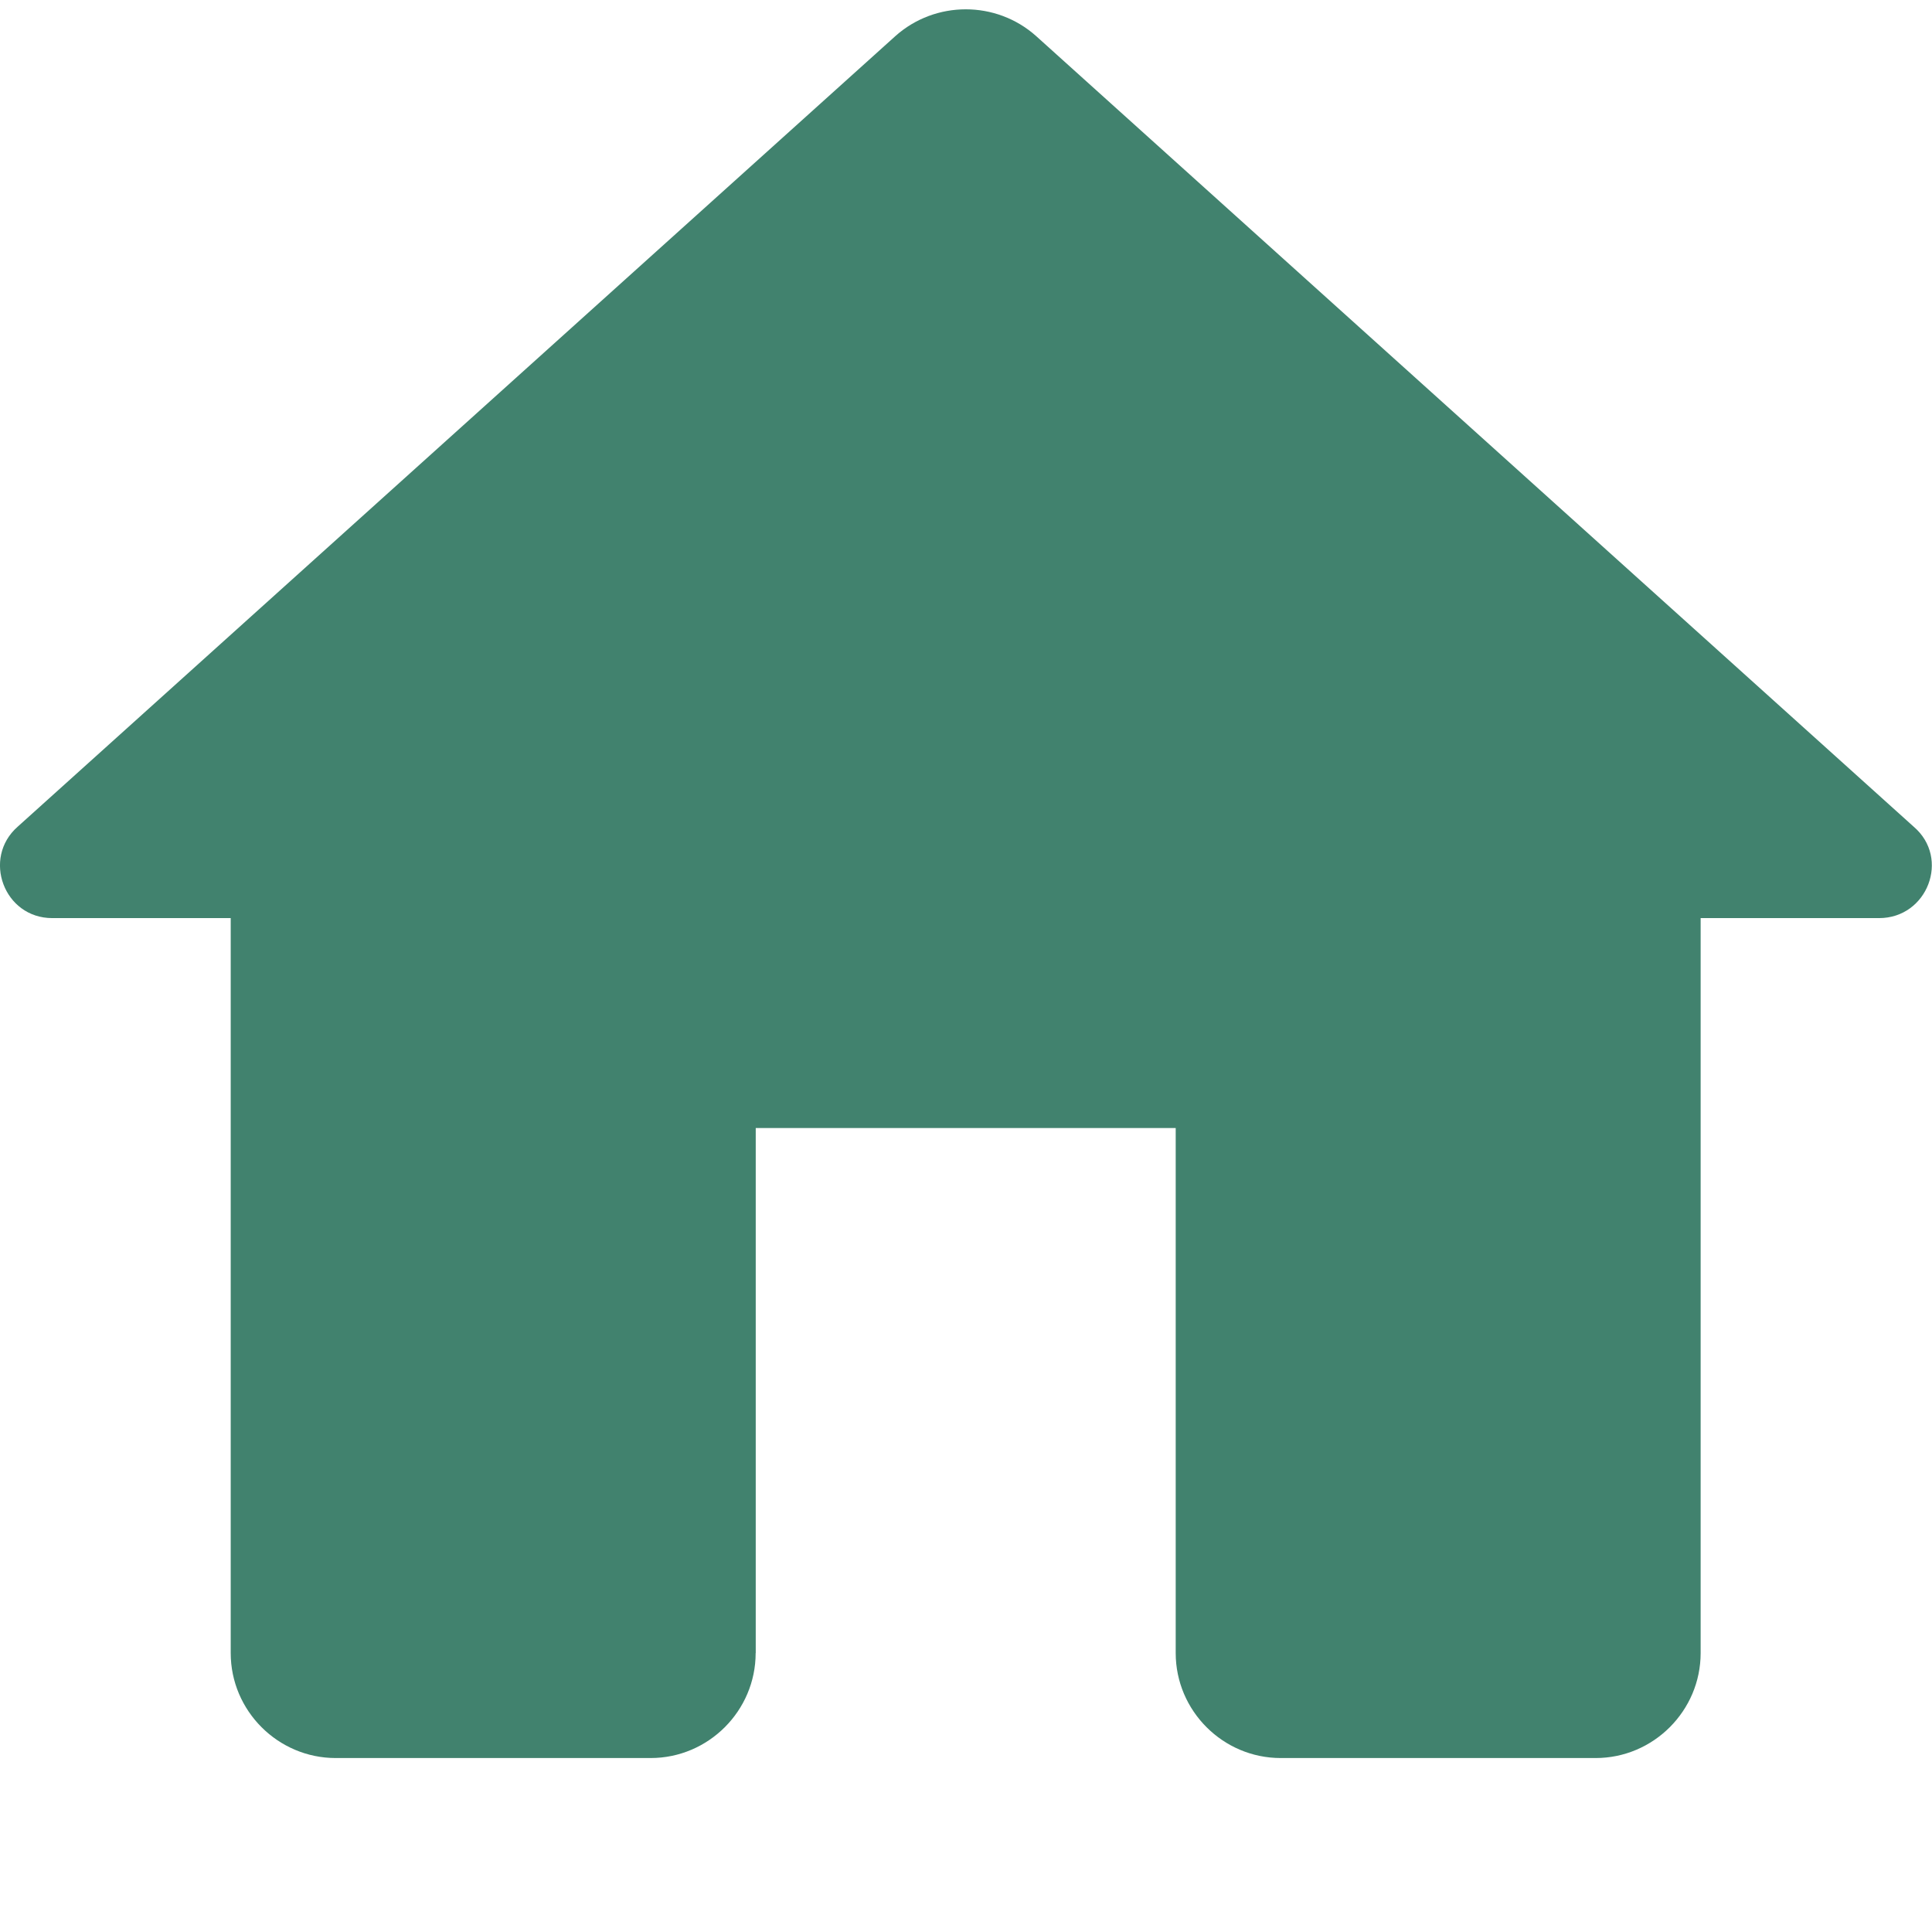
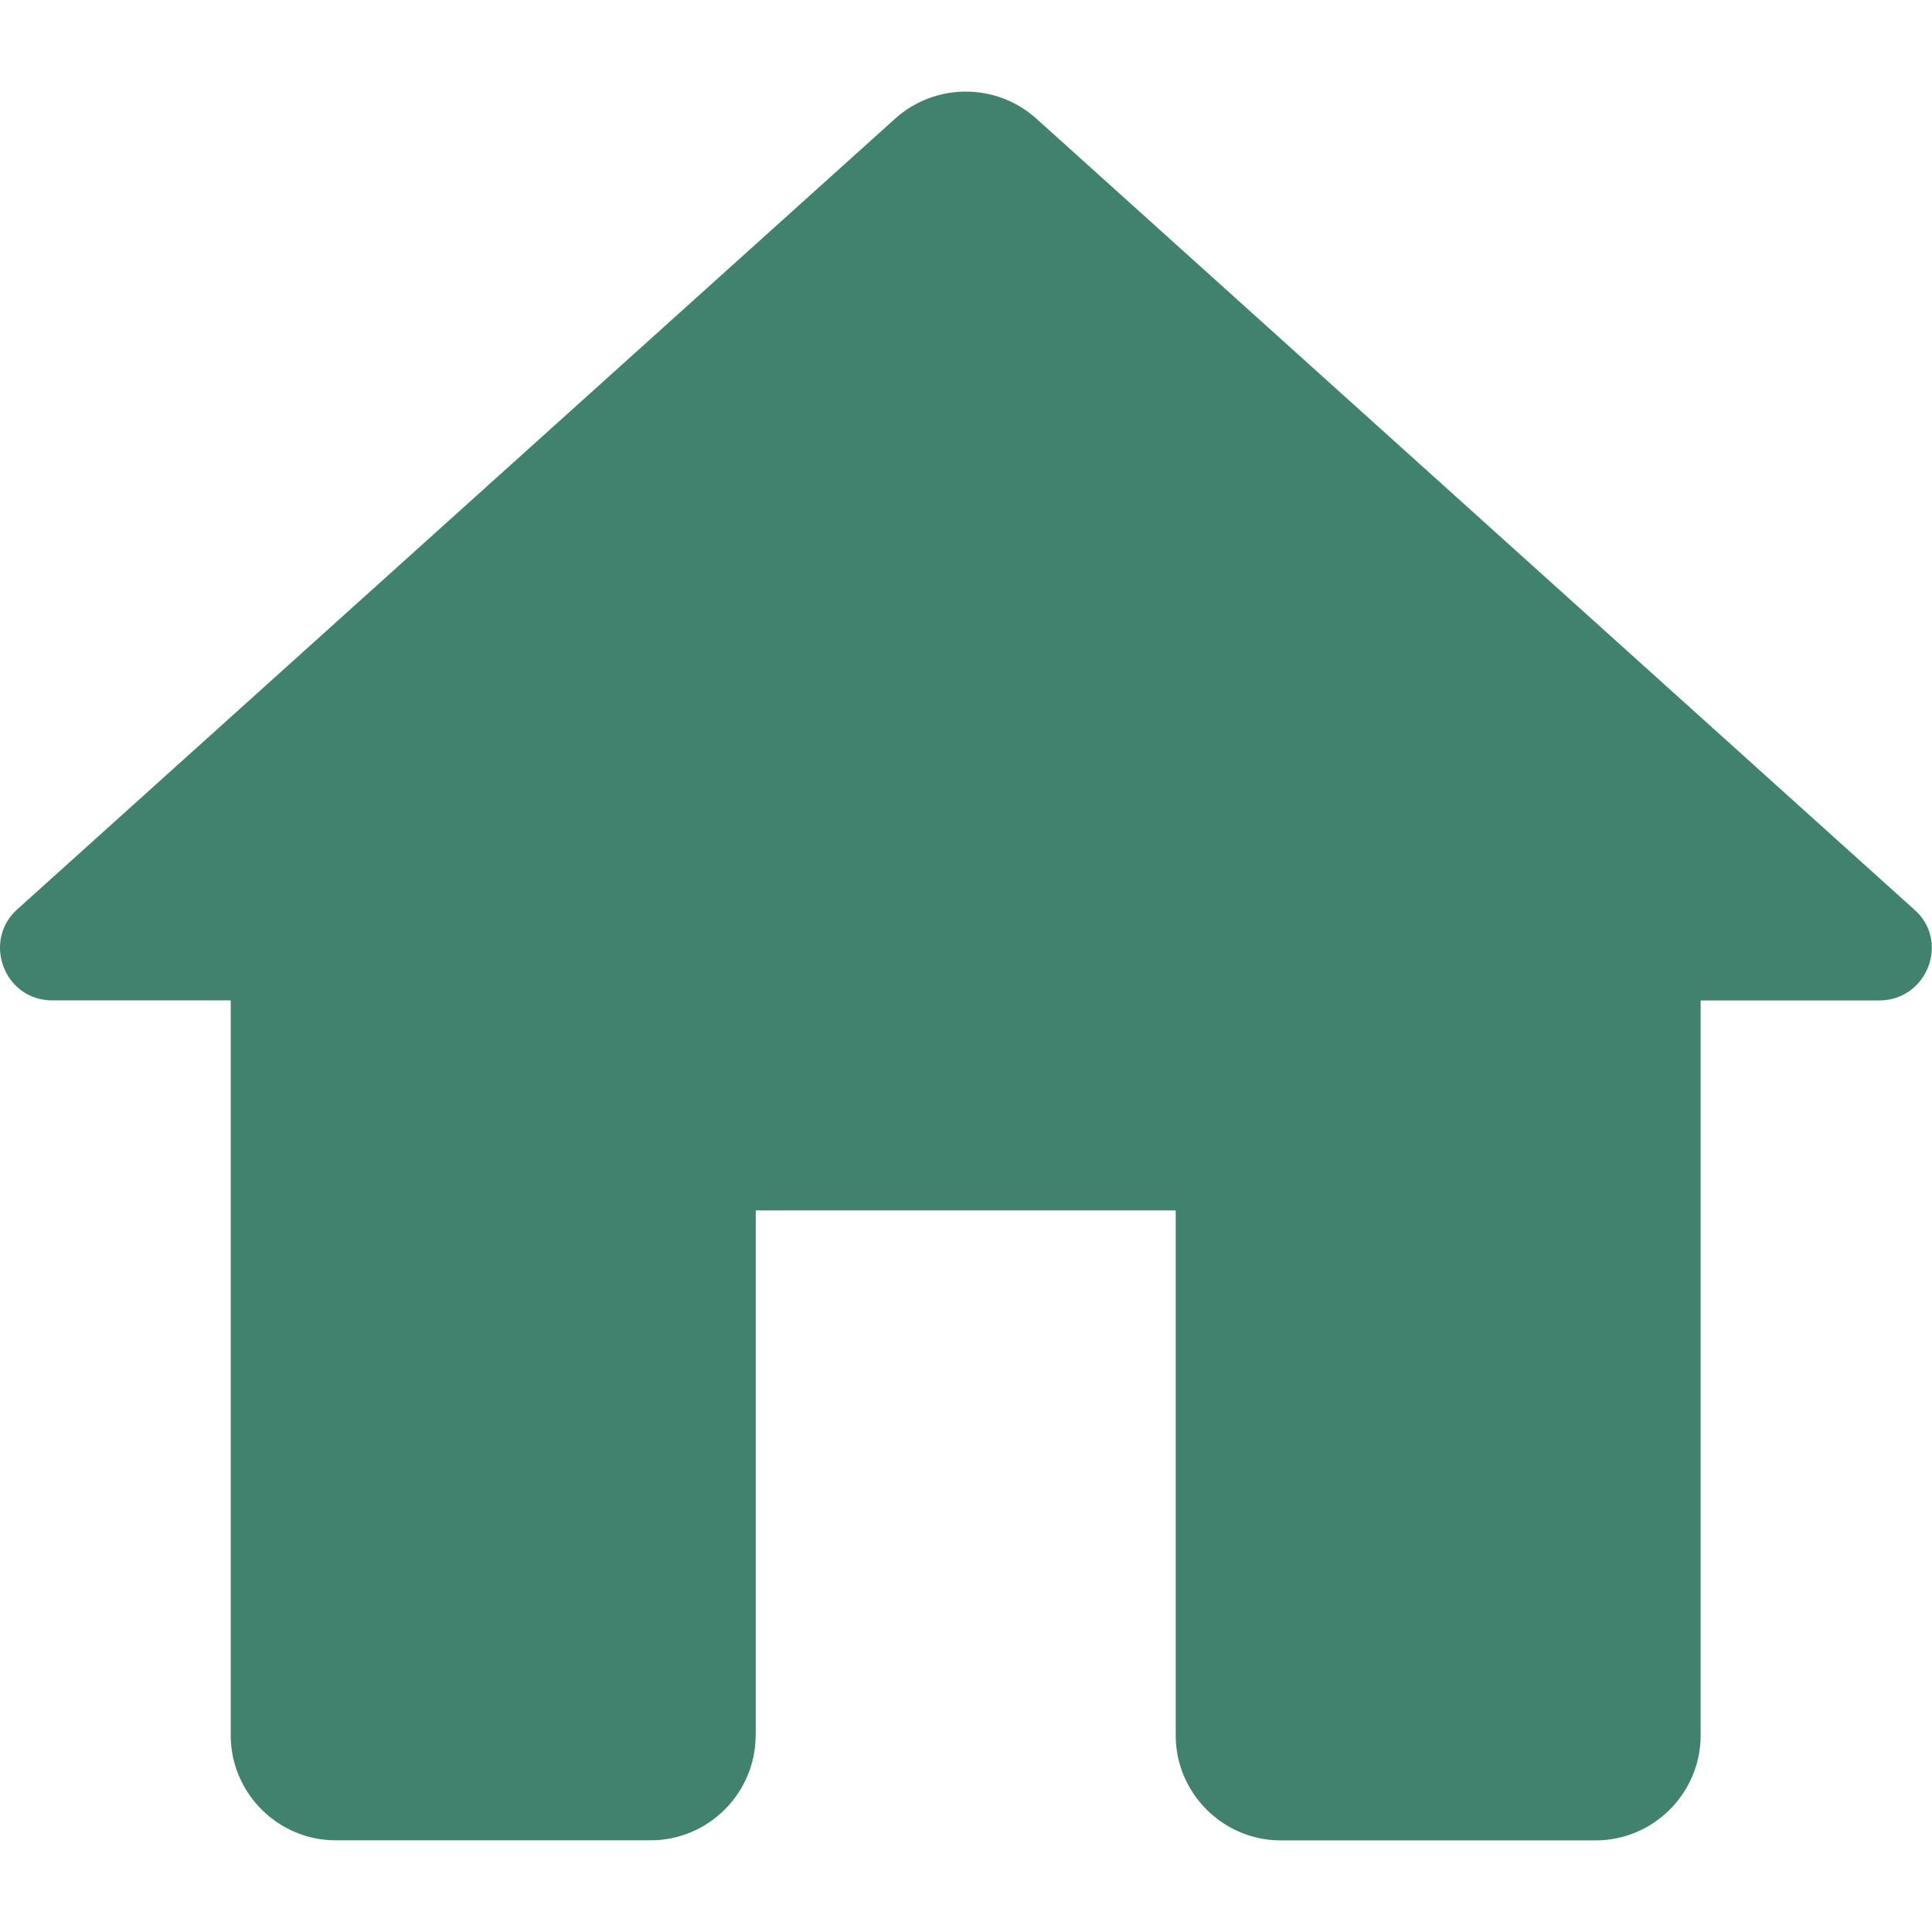
<svg xmlns="http://www.w3.org/2000/svg" id="Layer_1" version="1.1" viewBox="0 0 24 24">
  <defs>
    <style>
      .st0 {
        fill: none;
      }

      .st1 {
        fill: #41826e;
      }
    </style>
  </defs>
  <path class="st0" d="M0,0h24v24H0V0Z" />
  <path class="st0" d="M-31.266-12.916H-7.266V11.084h-24V-12.916Z" />
-   <path class="st1" d="M9.388,20.535v-6.522h5.217v6.522c0,.717.587,1.304,1.304,1.304h3.913c.717,0,1.304-.587,1.304-1.304v-9.13h2.217c.6,0,.887-.744.43-1.135L12.871.448C12.375.005,11.619.005,11.123.448L.219,10.27c-.444.391-.17,1.135.43,1.135h2.217v9.13c0,.717.587,1.304,1.304,1.304h3.913c.717,0,1.304-.587,1.304-1.304h0Z" />
+   <path class="st1" d="M9.388,21.558v-6.522h5.217v6.522c0,.717.587,1.304,1.304,1.304h3.913c.717,0,1.304-.587,1.304-1.304v-9.13h2.217c.6,0,.887-.744.43-1.135L12.871,1.471c-.496-.444-1.252-.444-1.748,0L.219,11.292c-.444.391-.17,1.135.43,1.135h2.217v9.13c0,.717.587,1.304,1.304,1.304h3.913c.717,0,1.304-.587,1.304-1.304h0Z" />
</svg>
